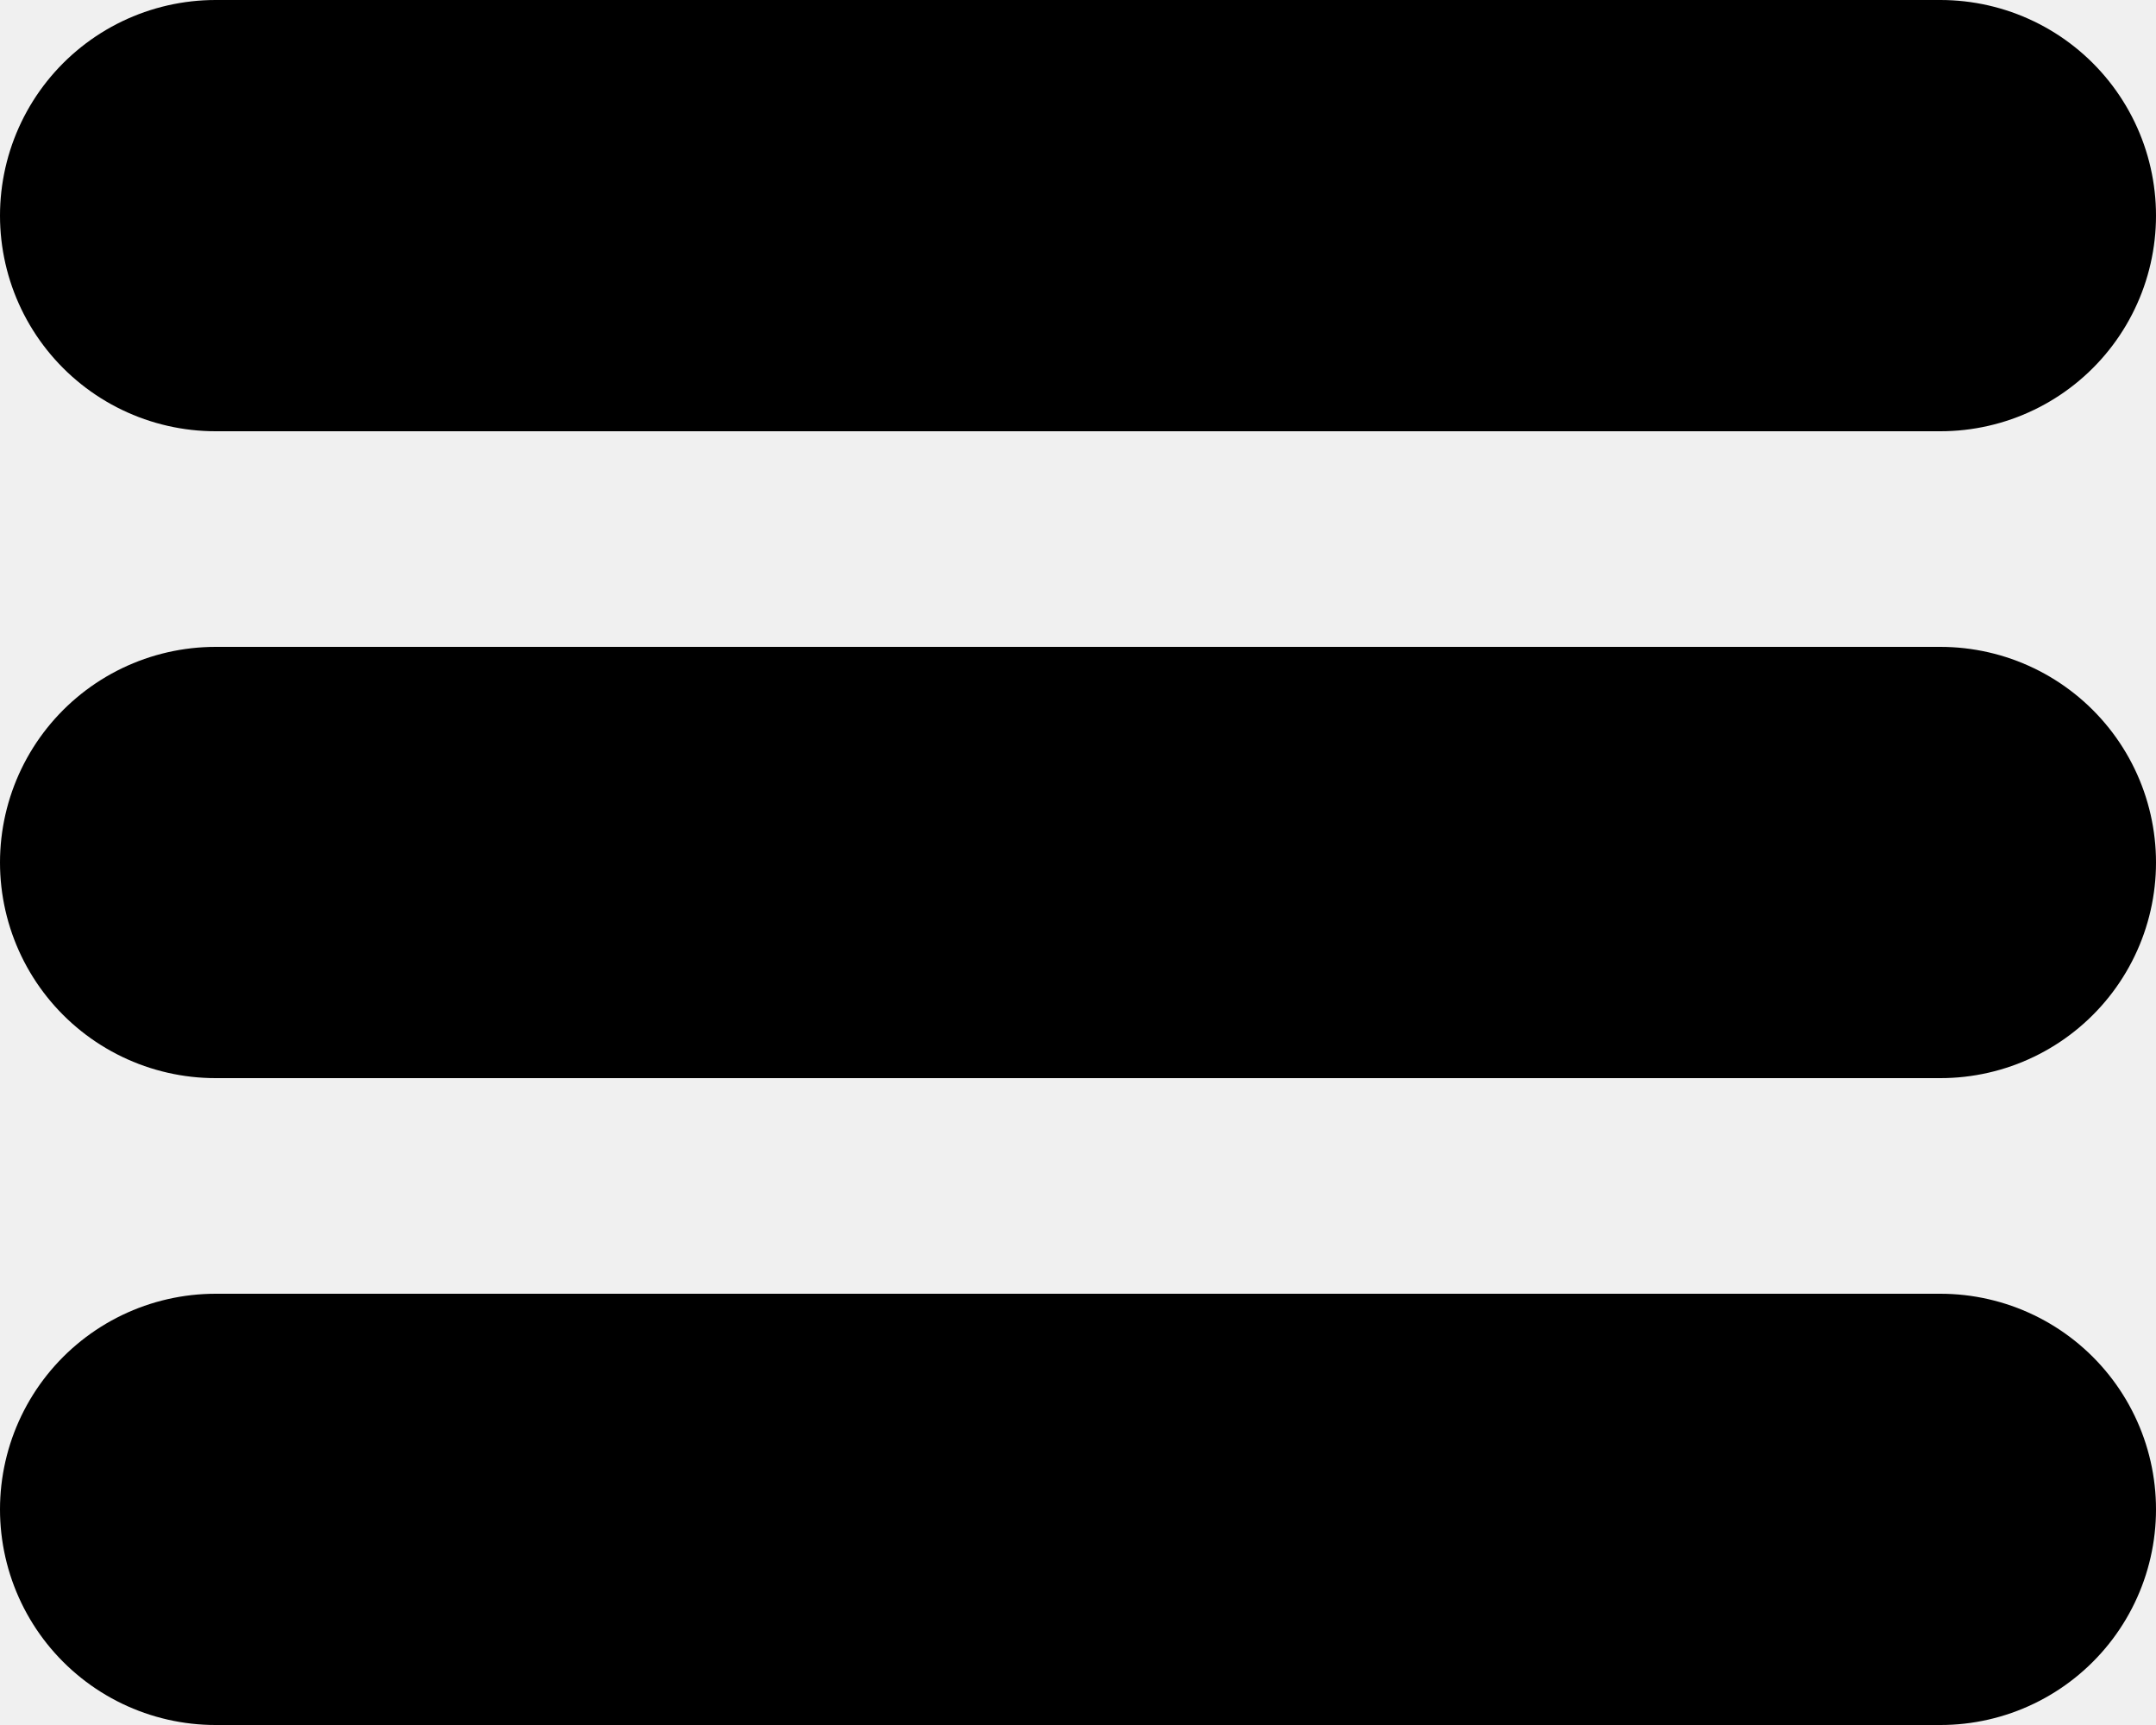
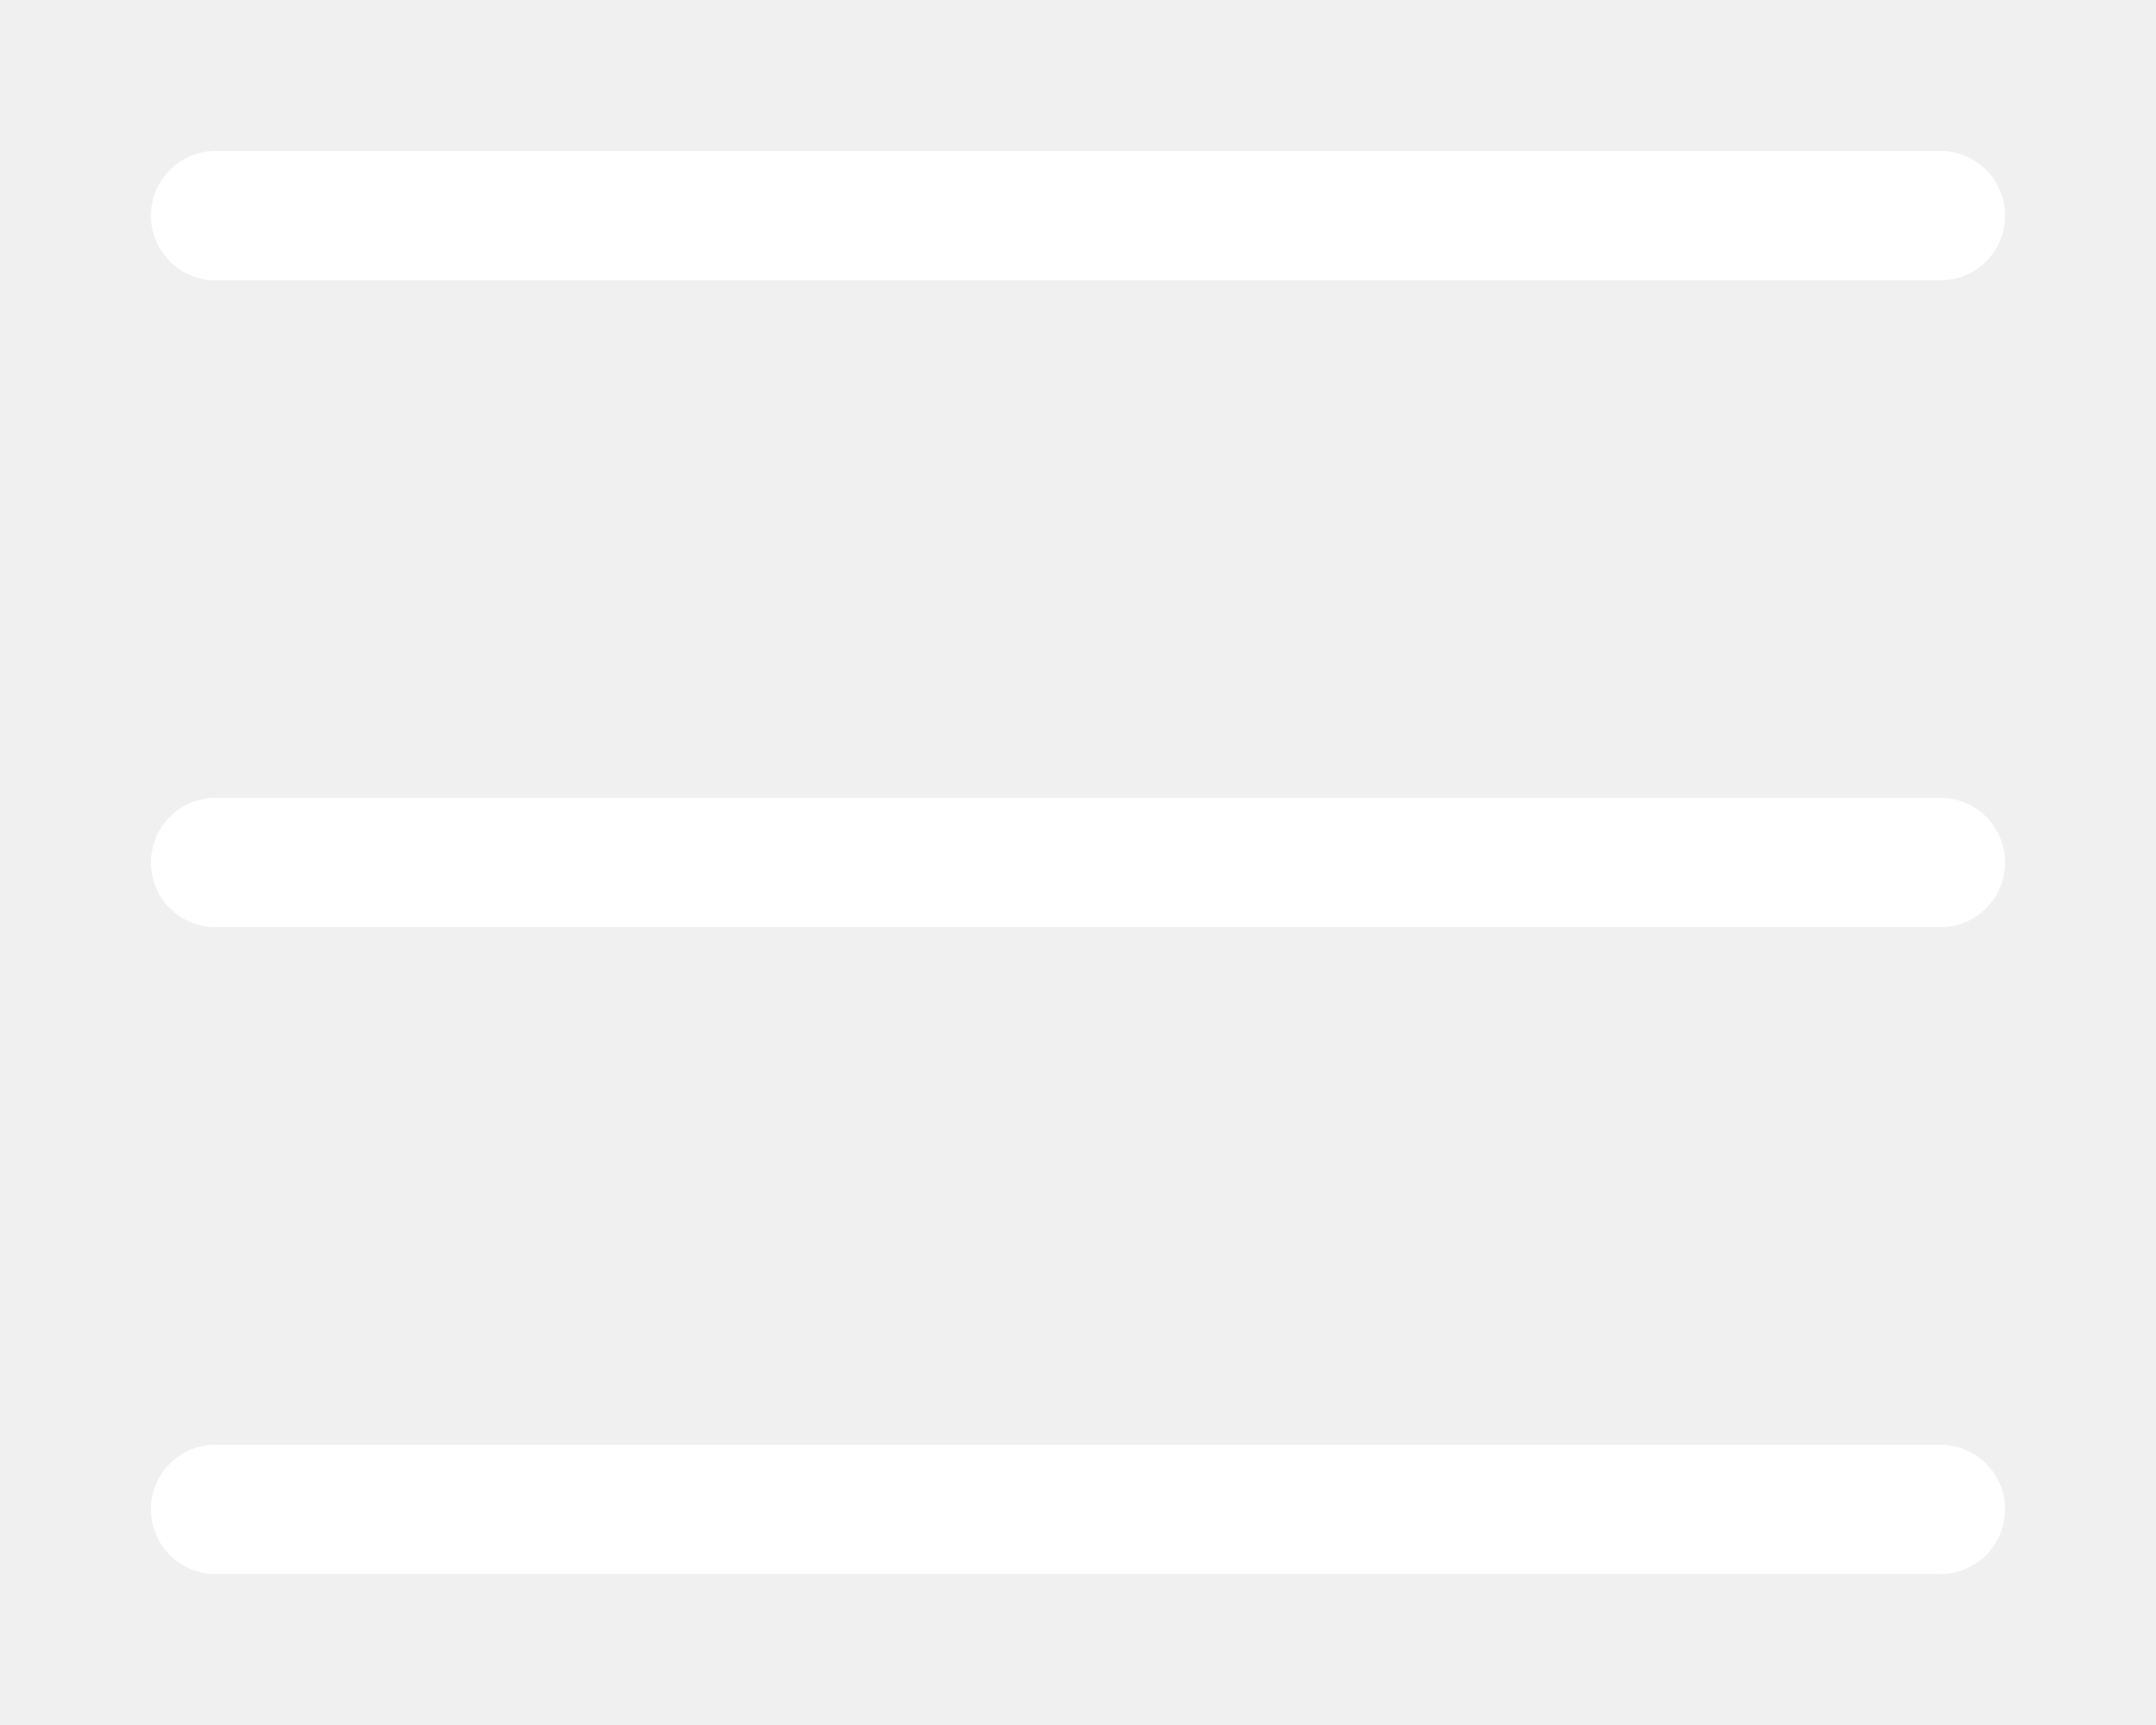
<svg xmlns="http://www.w3.org/2000/svg" width="50" height="40" viewBox="0 0 50 40" fill="none">
-   <line x1="5" y1="5" x2="45" y2="5" stroke="black" stroke-width="10" stroke-linecap="round" />
-   <line x1="5" y1="35" x2="45" y2="35" stroke="black" stroke-width="10" stroke-linecap="round" />
-   <line x1="5" y1="20" x2="45" y2="20" stroke="black" stroke-width="10" stroke-linecap="round" />
+   <line x1="5" y1="5" x2="45" y2="5" stroke="white" stroke-width="3" stroke-linecap="round" />
+   <line x1="5" y1="35" x2="45" y2="35" stroke="white" stroke-width="3" stroke-linecap="round" />
+   <line x1="5" y1="20" x2="45" y2="20" stroke="white" stroke-width="3" stroke-linecap="round" />
</svg>
